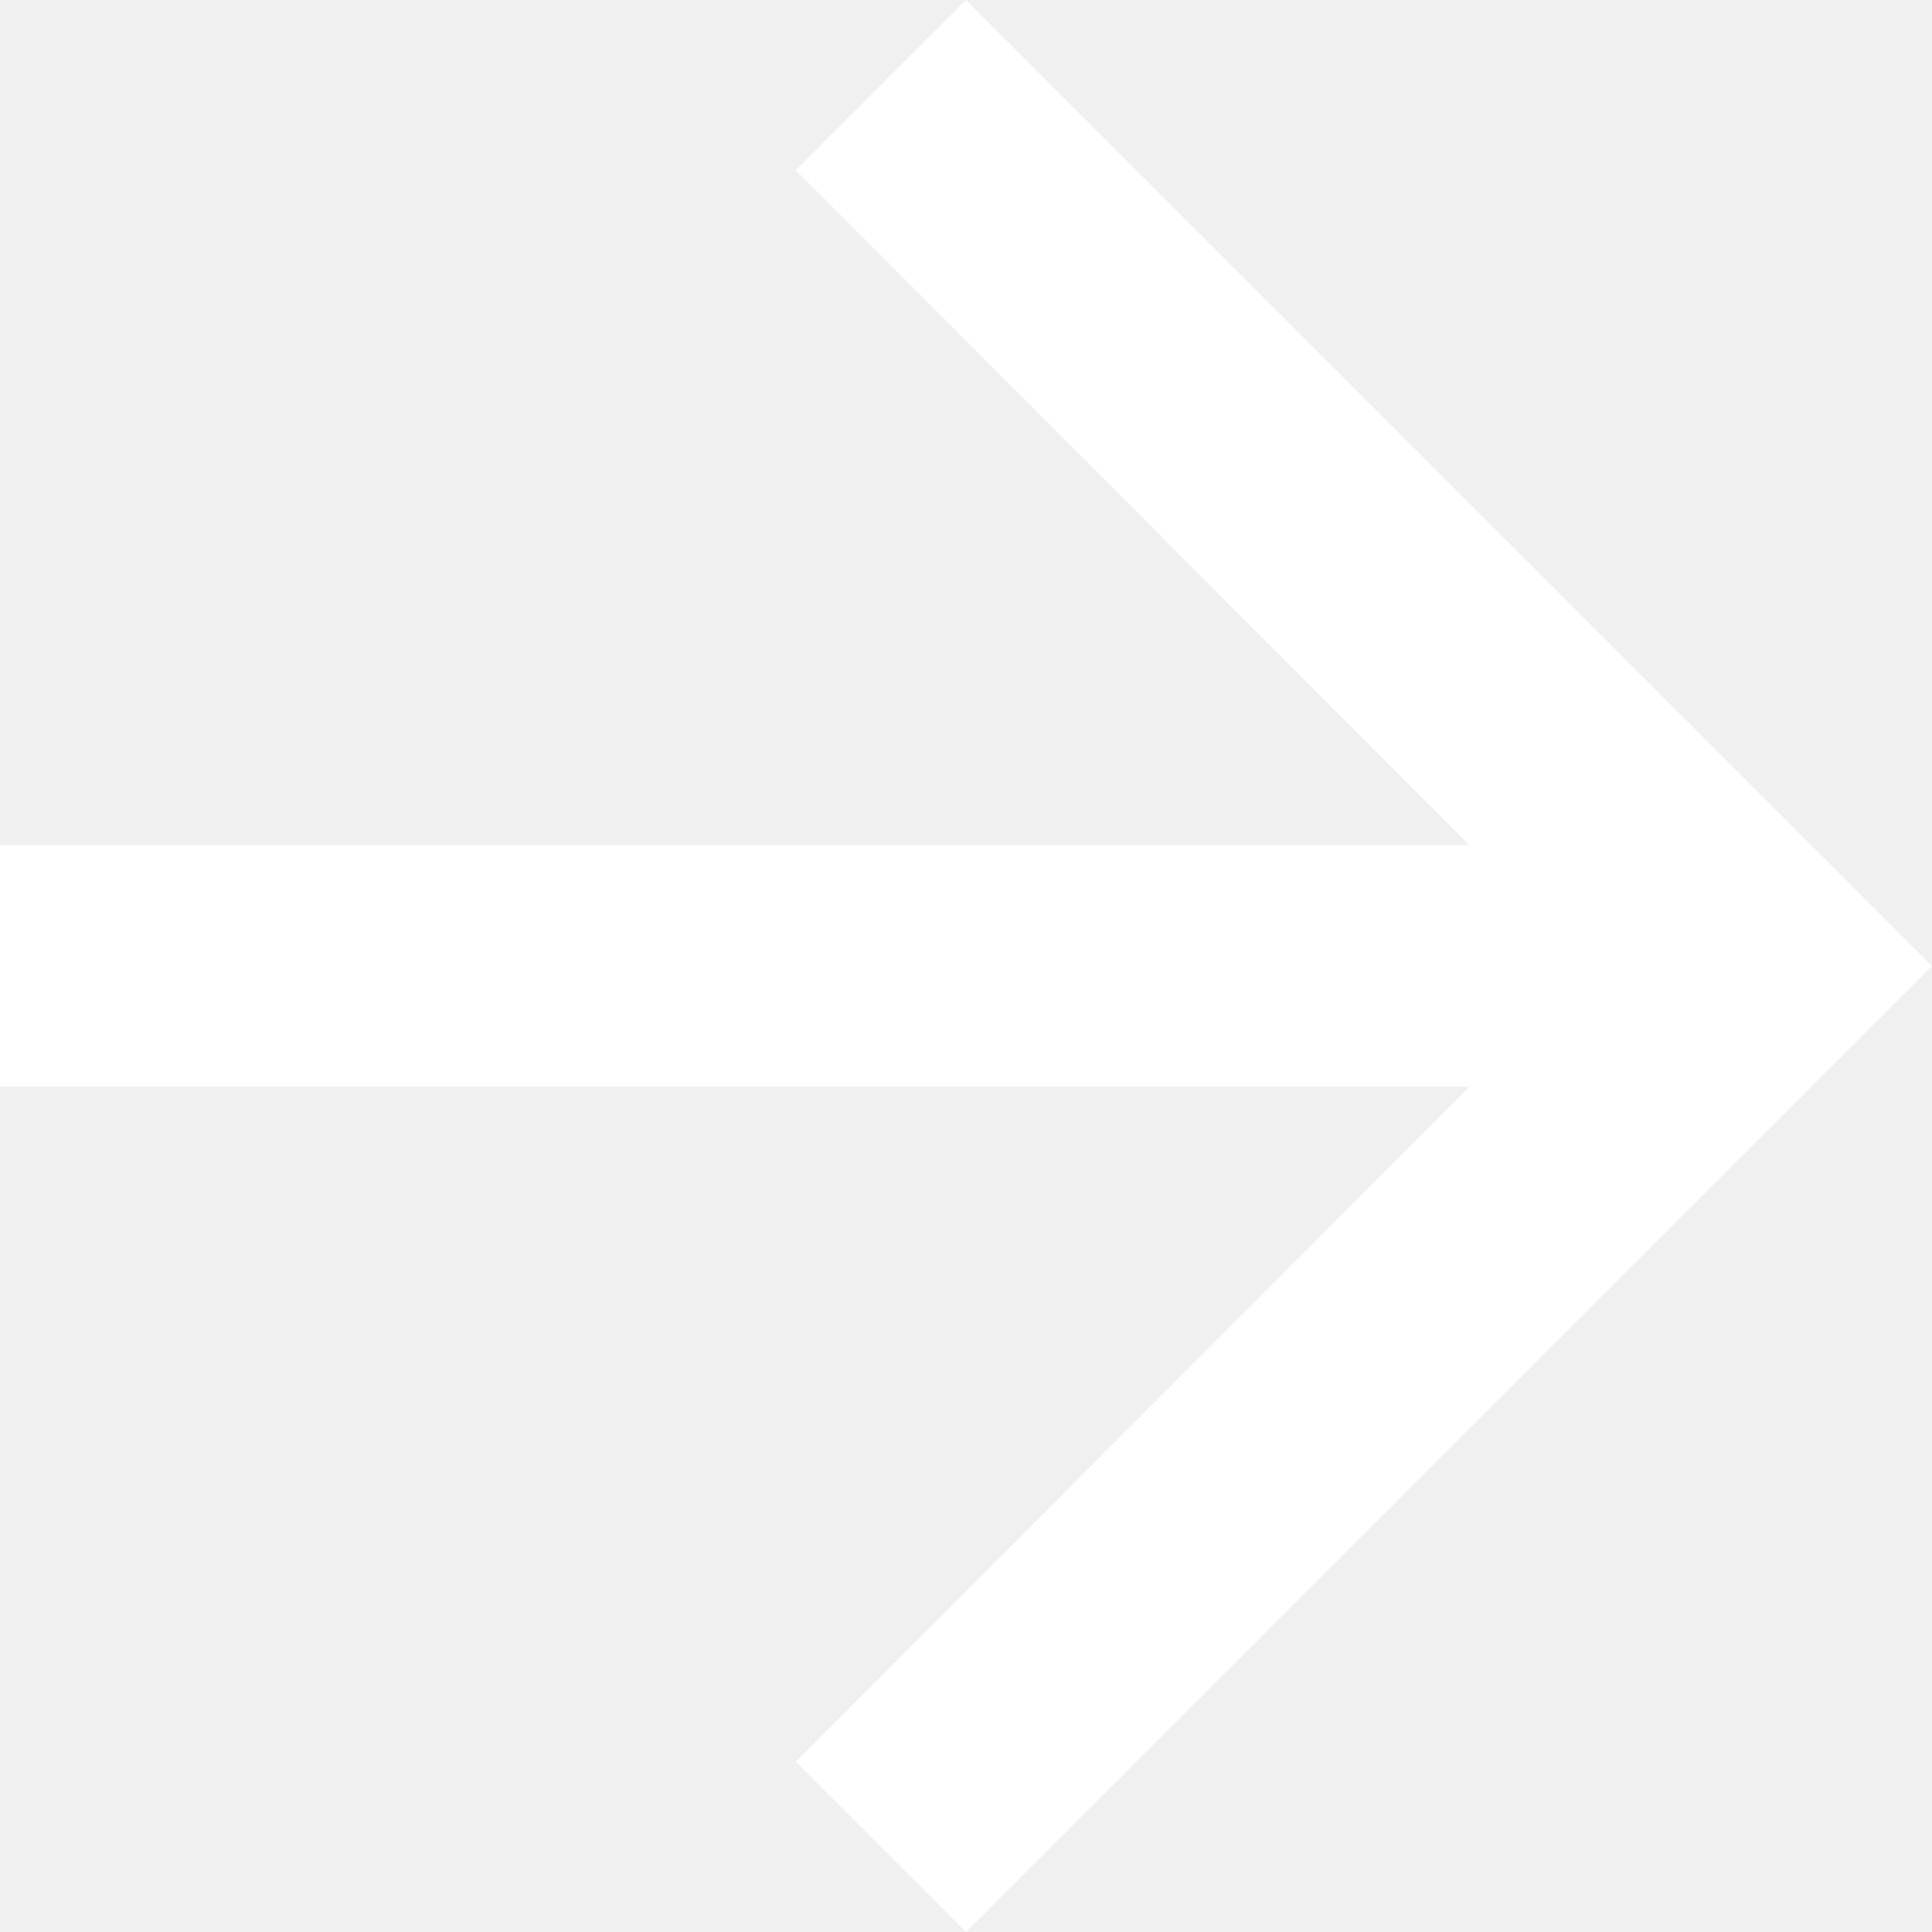
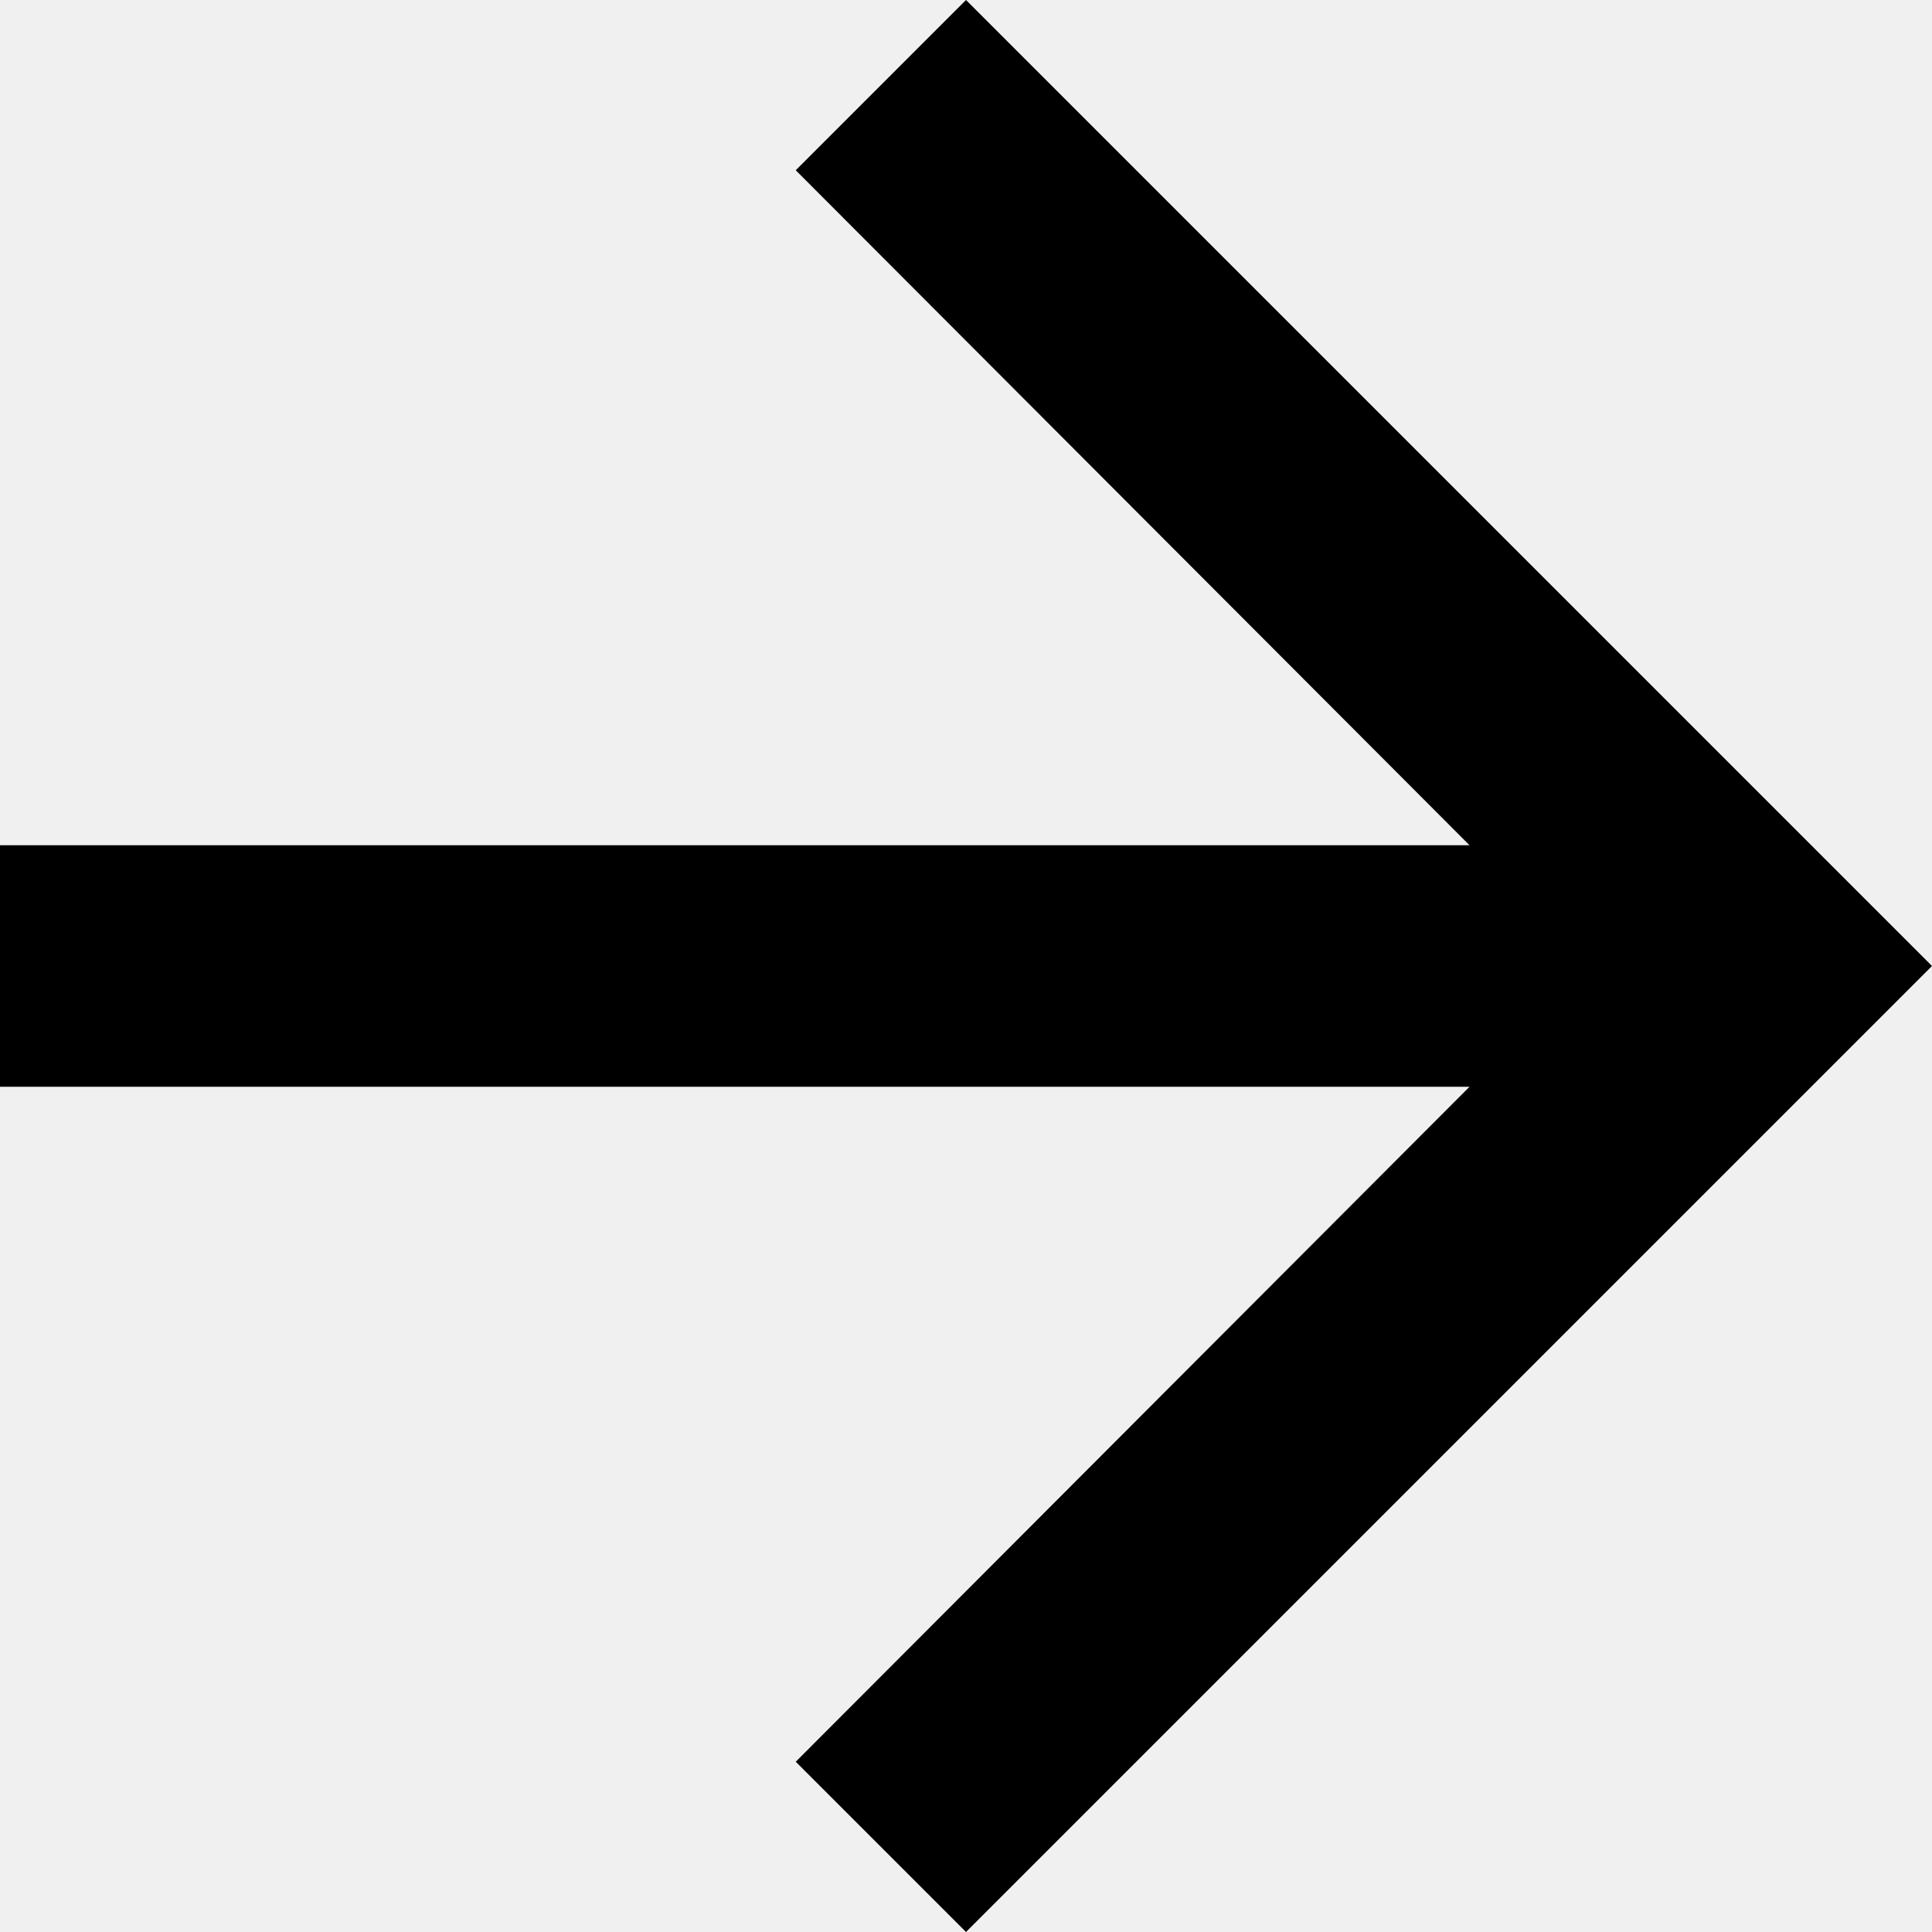
<svg xmlns="http://www.w3.org/2000/svg" width="16" height="16" viewBox="0 0 16 16" fill="none">
-   <path fill-rule="evenodd" clip-rule="evenodd" d="M8 0L6.59 1.41L12.17 7H0V9H12.17L6.59 14.59L8 16L16 8L8 0Z" fill="white" />
+   <path fill-rule="evenodd" clip-rule="evenodd" d="M8 0L6.59 1.41L12.17 7H0V9H12.17L6.59 14.59L8 16L16 8L8 0Z" fill="currentColor" />
</svg>
